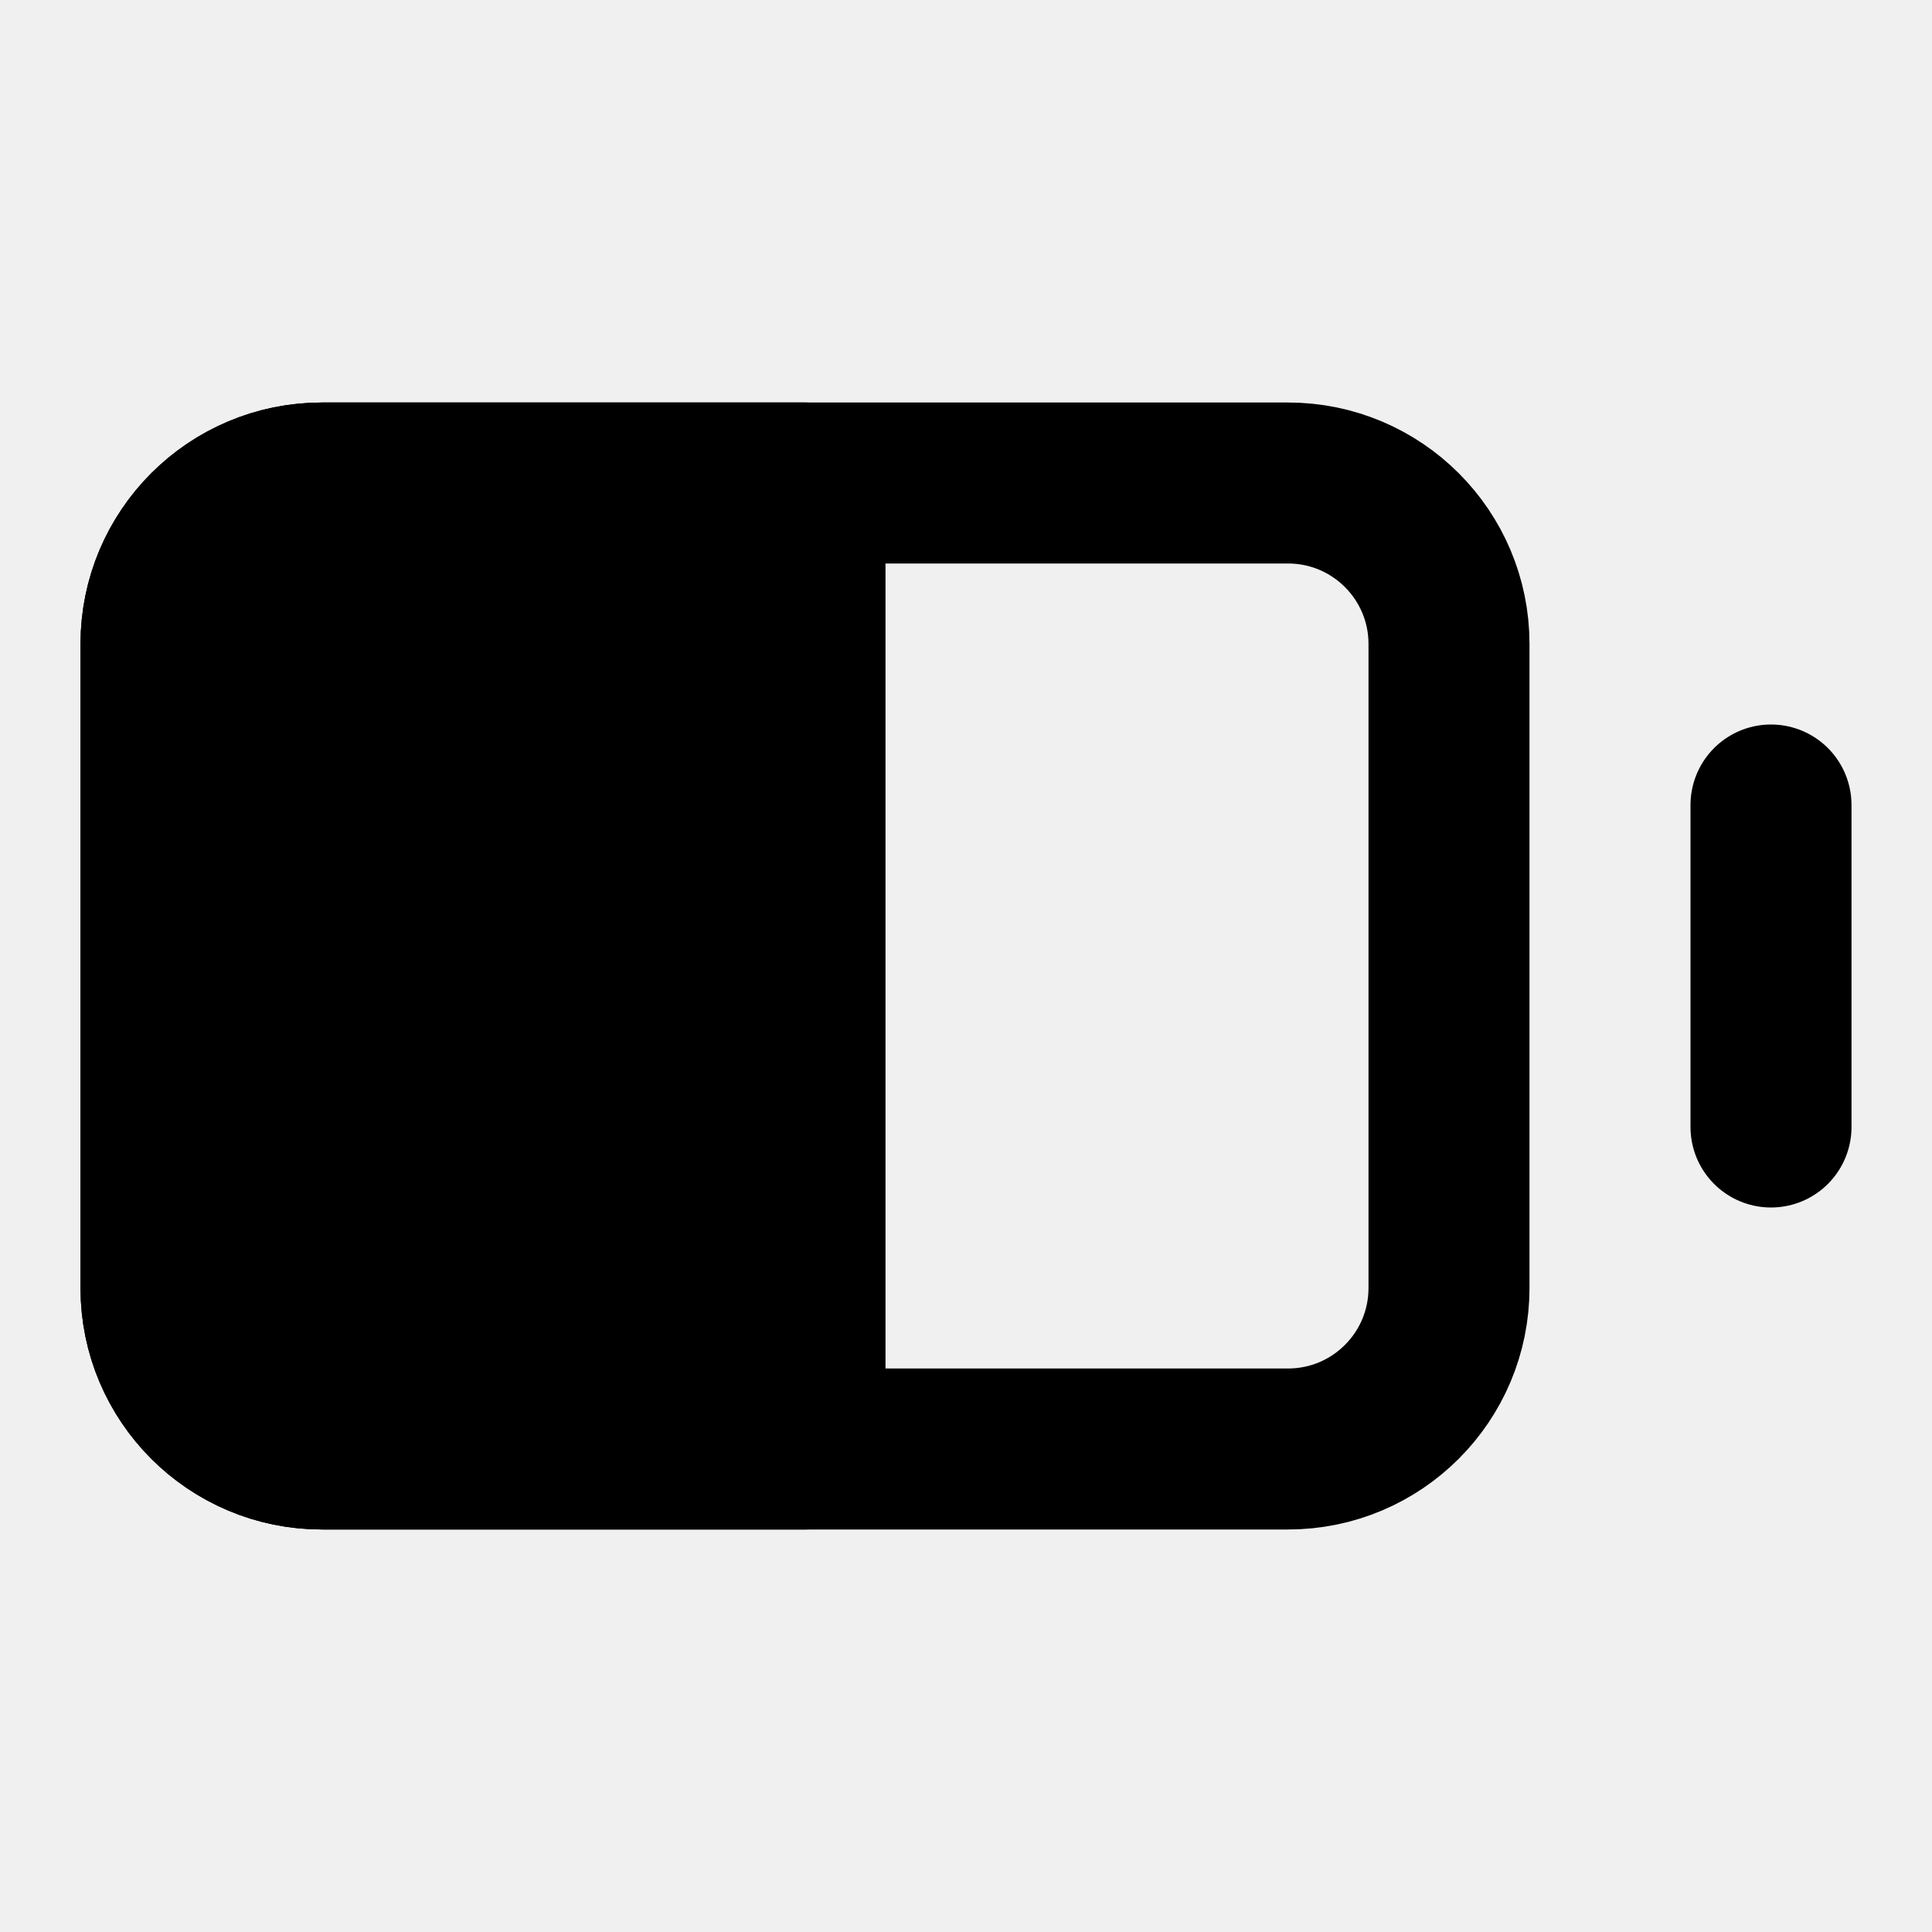
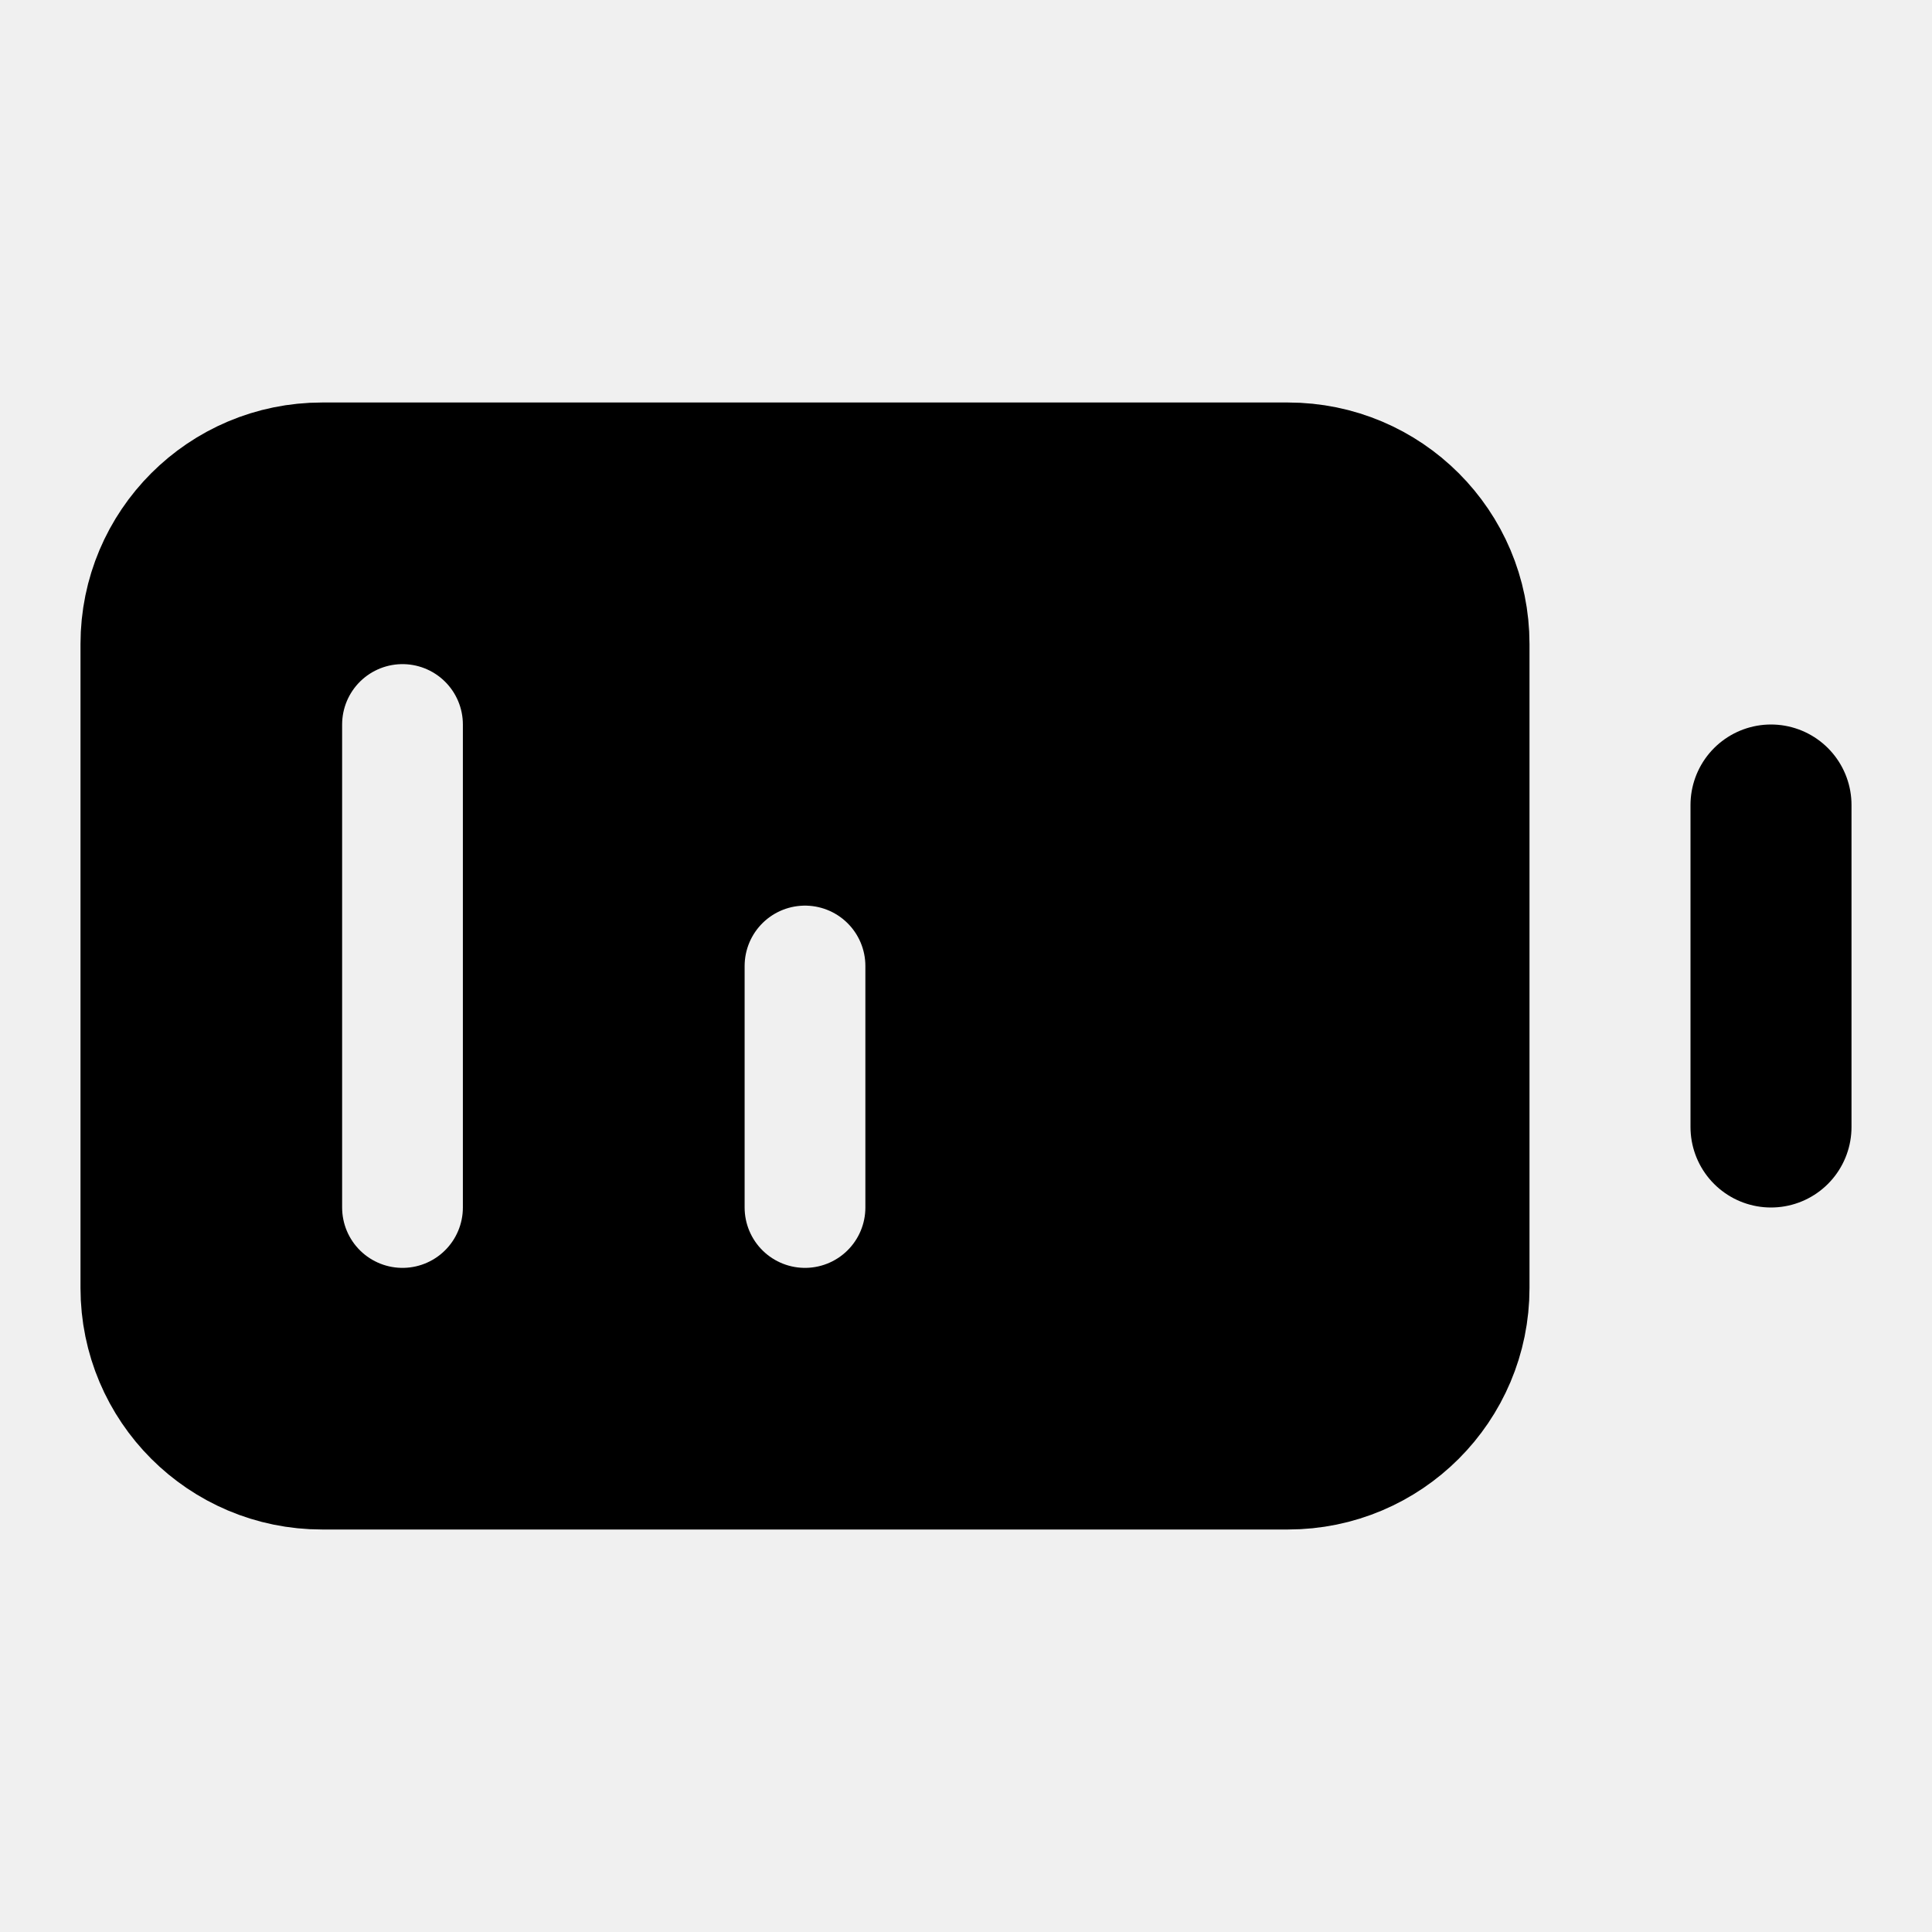
<svg xmlns="http://www.w3.org/2000/svg" width="24" height="24" viewBox="0 0 24 24" fill="none" stroke="currentColor" stroke-width="2" stroke-linecap="round" stroke-linejoin="round">
+   <defs>
+     <mask id="nivel" maskUnits="userSpaceOnUse" x="0" y="0" width="24" height="24">
+       <rect width="24" height="24" fill="white" stroke="none" />
+       <path d="M5 15v-6" stroke="black" stroke-width="1.5" />
+       <path d="M10 15v-3" stroke="black" stroke-width="1.5" />
+     </mask>
+   </defs>
+   <rect x="2" y="6" width="16" height="12" rx="2" fill="currentColor" mask="url(#nivel)" />
  <path d="M22 14v-4" />
-   <rect x="2" y="6" width="16" height="12" rx="2" />
-   <path d="M10 6v12H4a2 2 0 0 1-2-2V8a2 2 0 0 1 2-2z" fill="currentColor" />
</svg>
